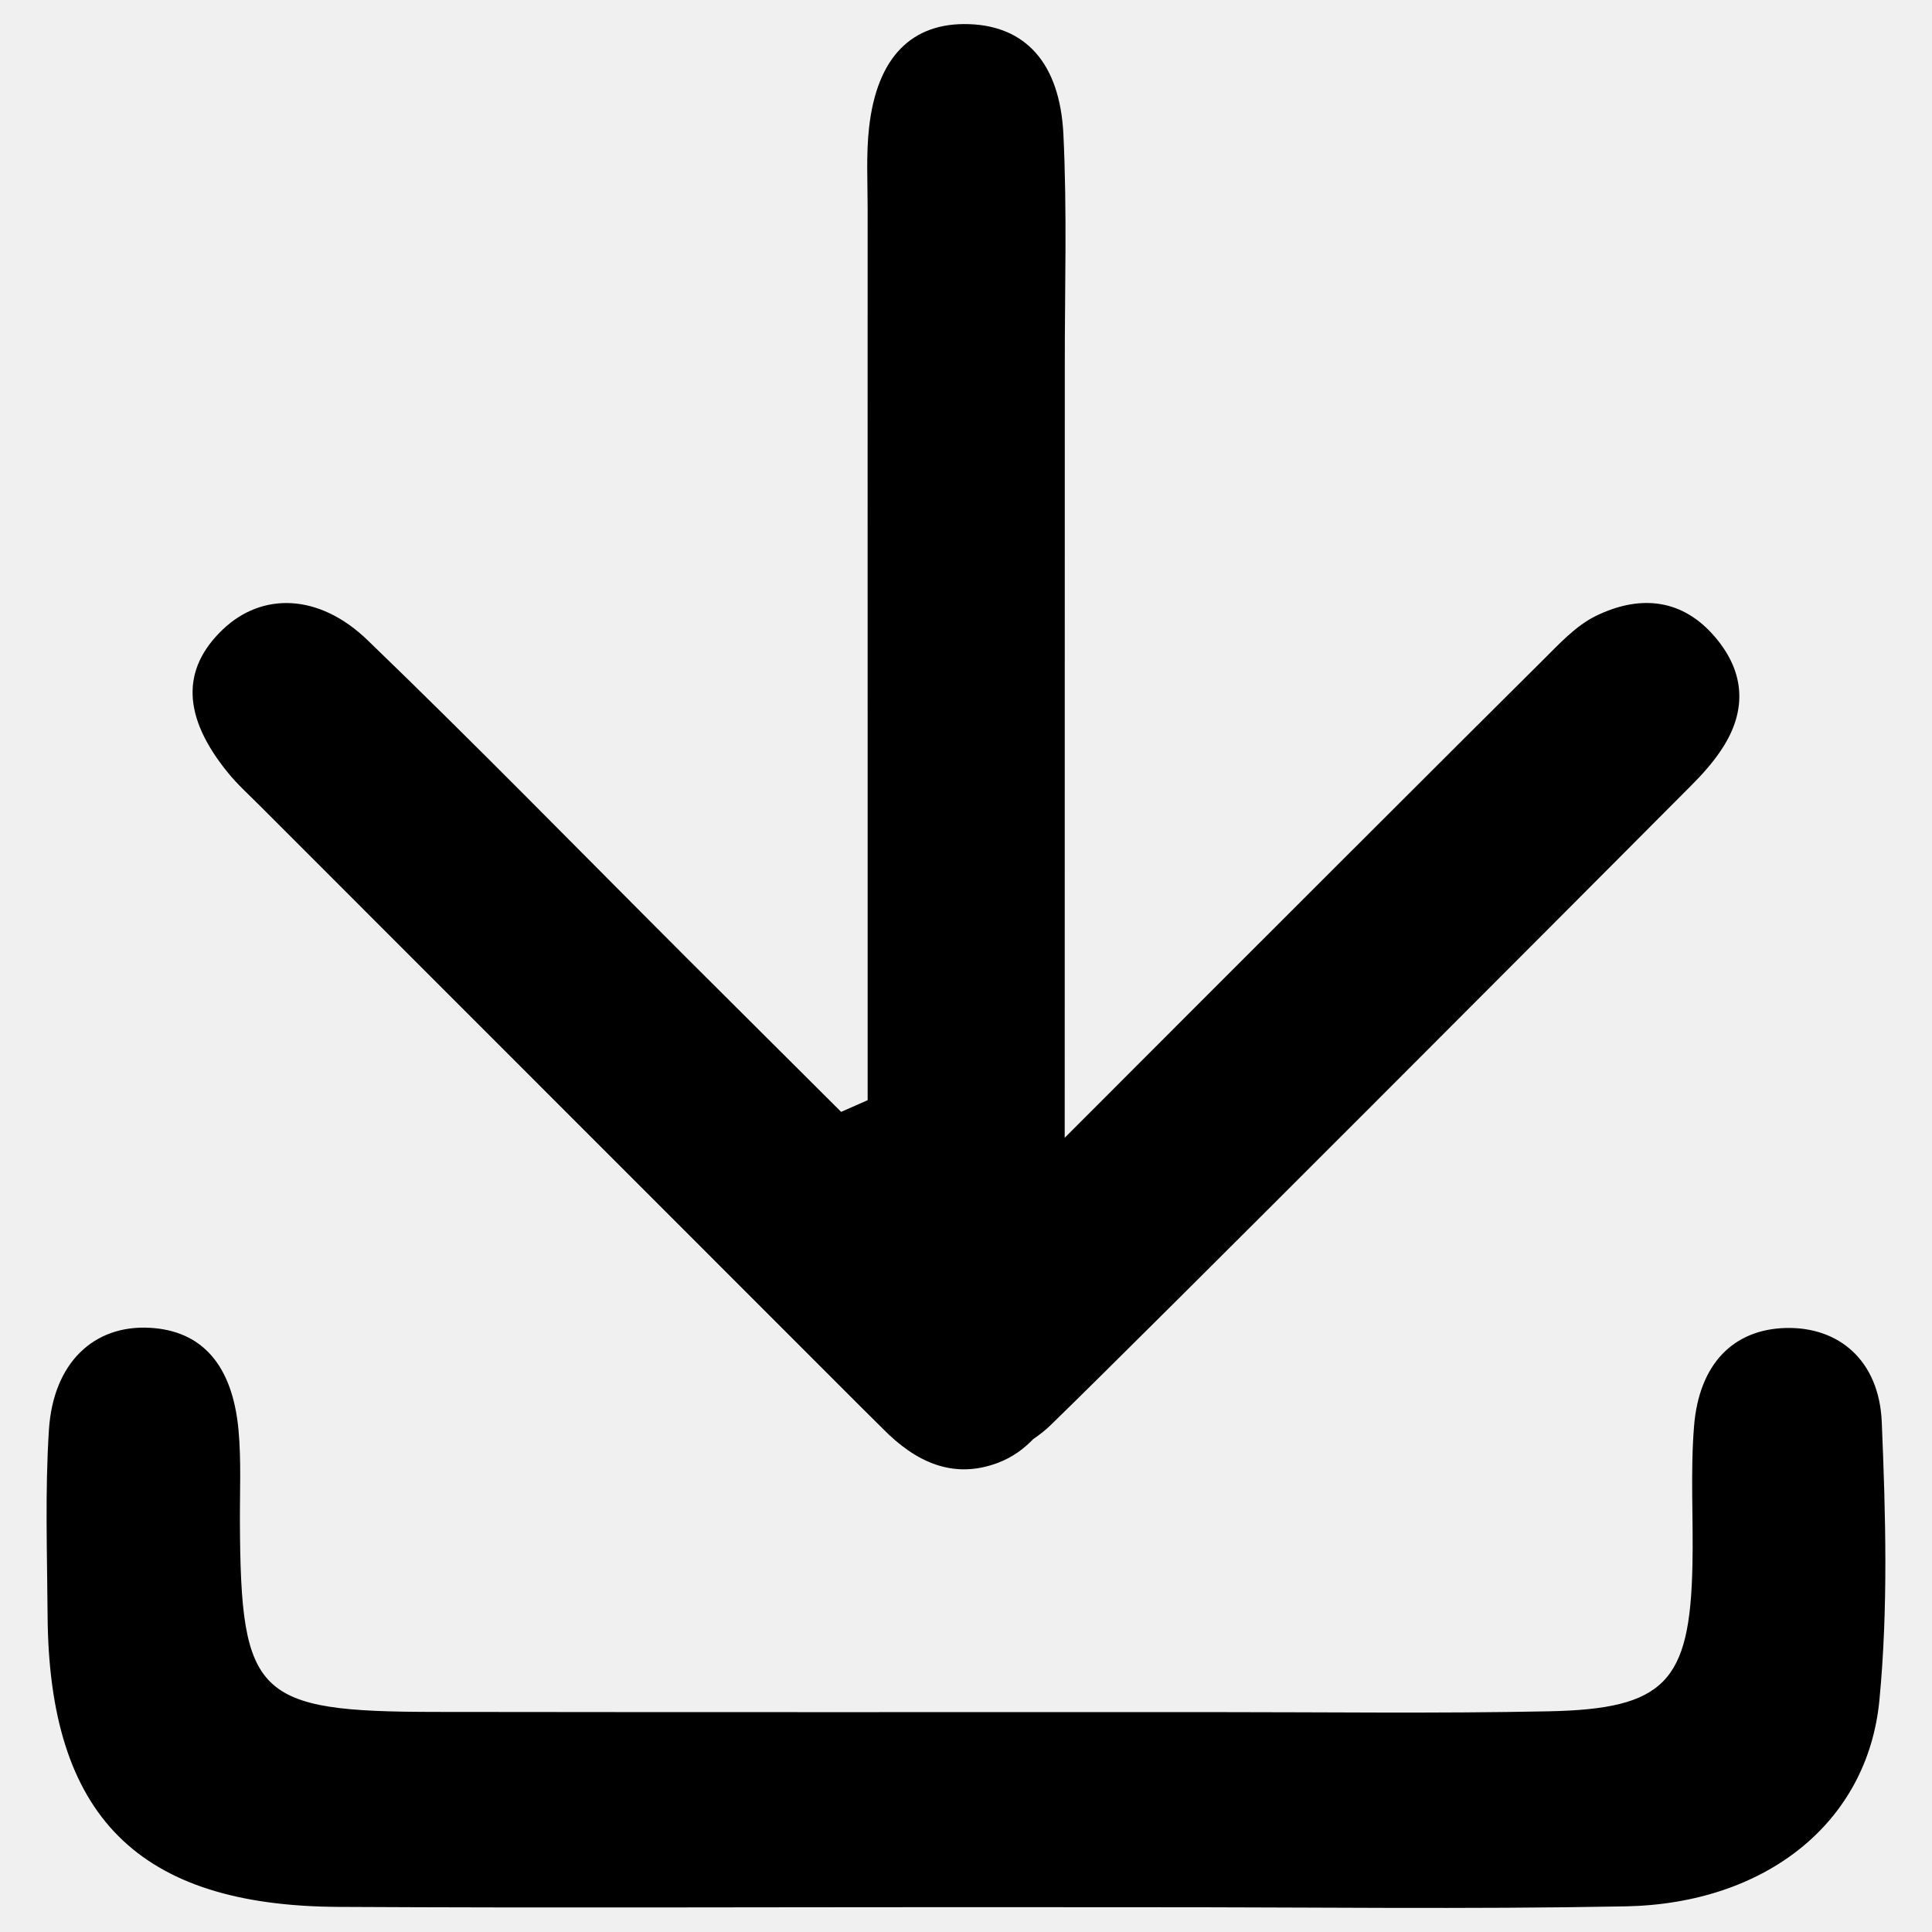
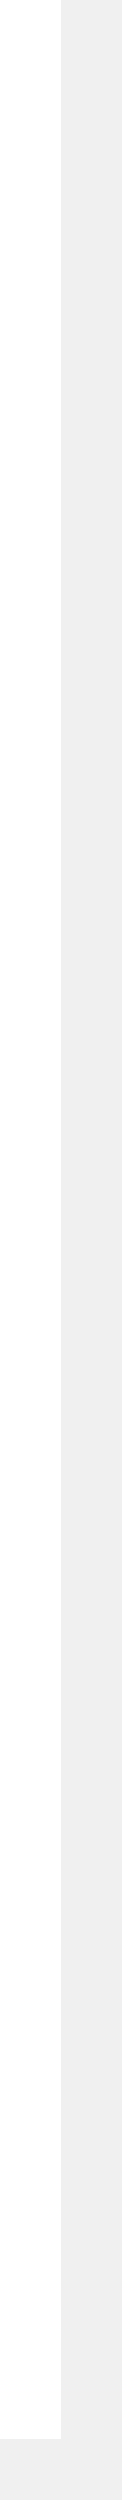
- <svg xmlns="http://www.w3.org/2000/svg" version="1.1" width="22px" height="22px">
-   <g transform="matrix(1 0 0 1 -2529 -335 )">
-     <path d="M 21.401 19.361  C 21.502 18.313  21.472 17.248  21.428 16.194  C 21.399 15.494  20.942 15.108  20.338 15.122  C 19.74 15.136  19.346 15.53  19.29 16.245  C 19.248 16.77  19.284 17.301  19.272 17.829  C 19.244 19.155  18.957 19.461  17.632 19.487  C 16.355 19.513  15.078 19.496  13.801 19.496  C 10.85 19.496  7.9 19.498  4.95 19.494  C 2.918 19.491  2.742 19.316  2.732 17.34  C 2.73 16.988  2.748 16.634  2.716 16.284  C 2.647 15.54  2.298 15.153  1.708 15.12  C 1.07 15.084  0.606 15.517  0.557 16.283  C 0.512 16.985  0.537 17.692  0.542 18.396  C 0.557 20.677  1.568 21.701  3.849 21.714  C 6.227 21.727  8.605 21.717  10.983 21.717  C 11.687 21.718  12.392 21.718  13.096 21.718  C 14.902 21.717  16.708 21.742  18.512 21.708  C 20.104 21.677  21.267 20.757  21.401 19.361  Z M 2.598 8.802  C 2.709 8.938  2.841 9.056  2.965 9.181  C 5.235 11.452  7.506 13.723  9.776 15.994  C 9.869 16.088  9.964 16.179  10.057 16.273  C 10.422 16.643  10.849 16.852  11.365 16.657  C 11.533 16.593  11.659 16.497  11.766 16.387  C 11.836 16.339  11.906 16.285  11.968 16.224  C 13.136 15.089  18.109 10.099  19.258 8.945  C 19.382 8.821  19.501 8.688  19.598 8.543  C 19.91 8.079  19.867 7.624  19.497 7.217  C 19.118 6.801  18.641 6.784  18.17 7.015  C 17.942 7.127  17.754 7.334  17.568 7.518  C 16.794 8.285  13.997 11.08  12.124 12.956  C 12.125 10.026  12.125 7.096  12.125 4.166  C 12.124 3.286  12.152 2.405  12.109 1.527  C 12.068 0.712  11.672 0.296  11.035 0.275  C 10.382 0.253  9.985 0.652  9.896 1.455  C 9.862 1.76  9.88 2.071  9.88 2.379  C 9.879 4.314  9.88 6.25  9.88 8.185  C 9.88 9.633  9.88 11.08  9.88 12.528  C 9.779 12.572  9.679 12.617  9.578 12.661  C 8.996 12.081  8.414 11.502  7.833 10.922  C 6.619 9.709  5.421 8.481  4.186 7.29  C 3.629 6.753  2.982 6.744  2.538 7.167  C 2.06 7.622  2.077 8.164  2.598 8.802  Z " fill-rule="nonzero" fill="#000000" stroke="none" transform="matrix(1 0 0 1 2529 335 )" />
+ <svg xmlns="http://www.w3.org/2000/svg" version="1.1" width="2px" height="41px">
+   <g transform="matrix(1 0 0 1 -2517 -225 )">
+     <path d="M 2517.5 225  L 2517.5 265  " stroke-width="1" stroke="#ffffff" fill="none" />
  </g>
</svg>
